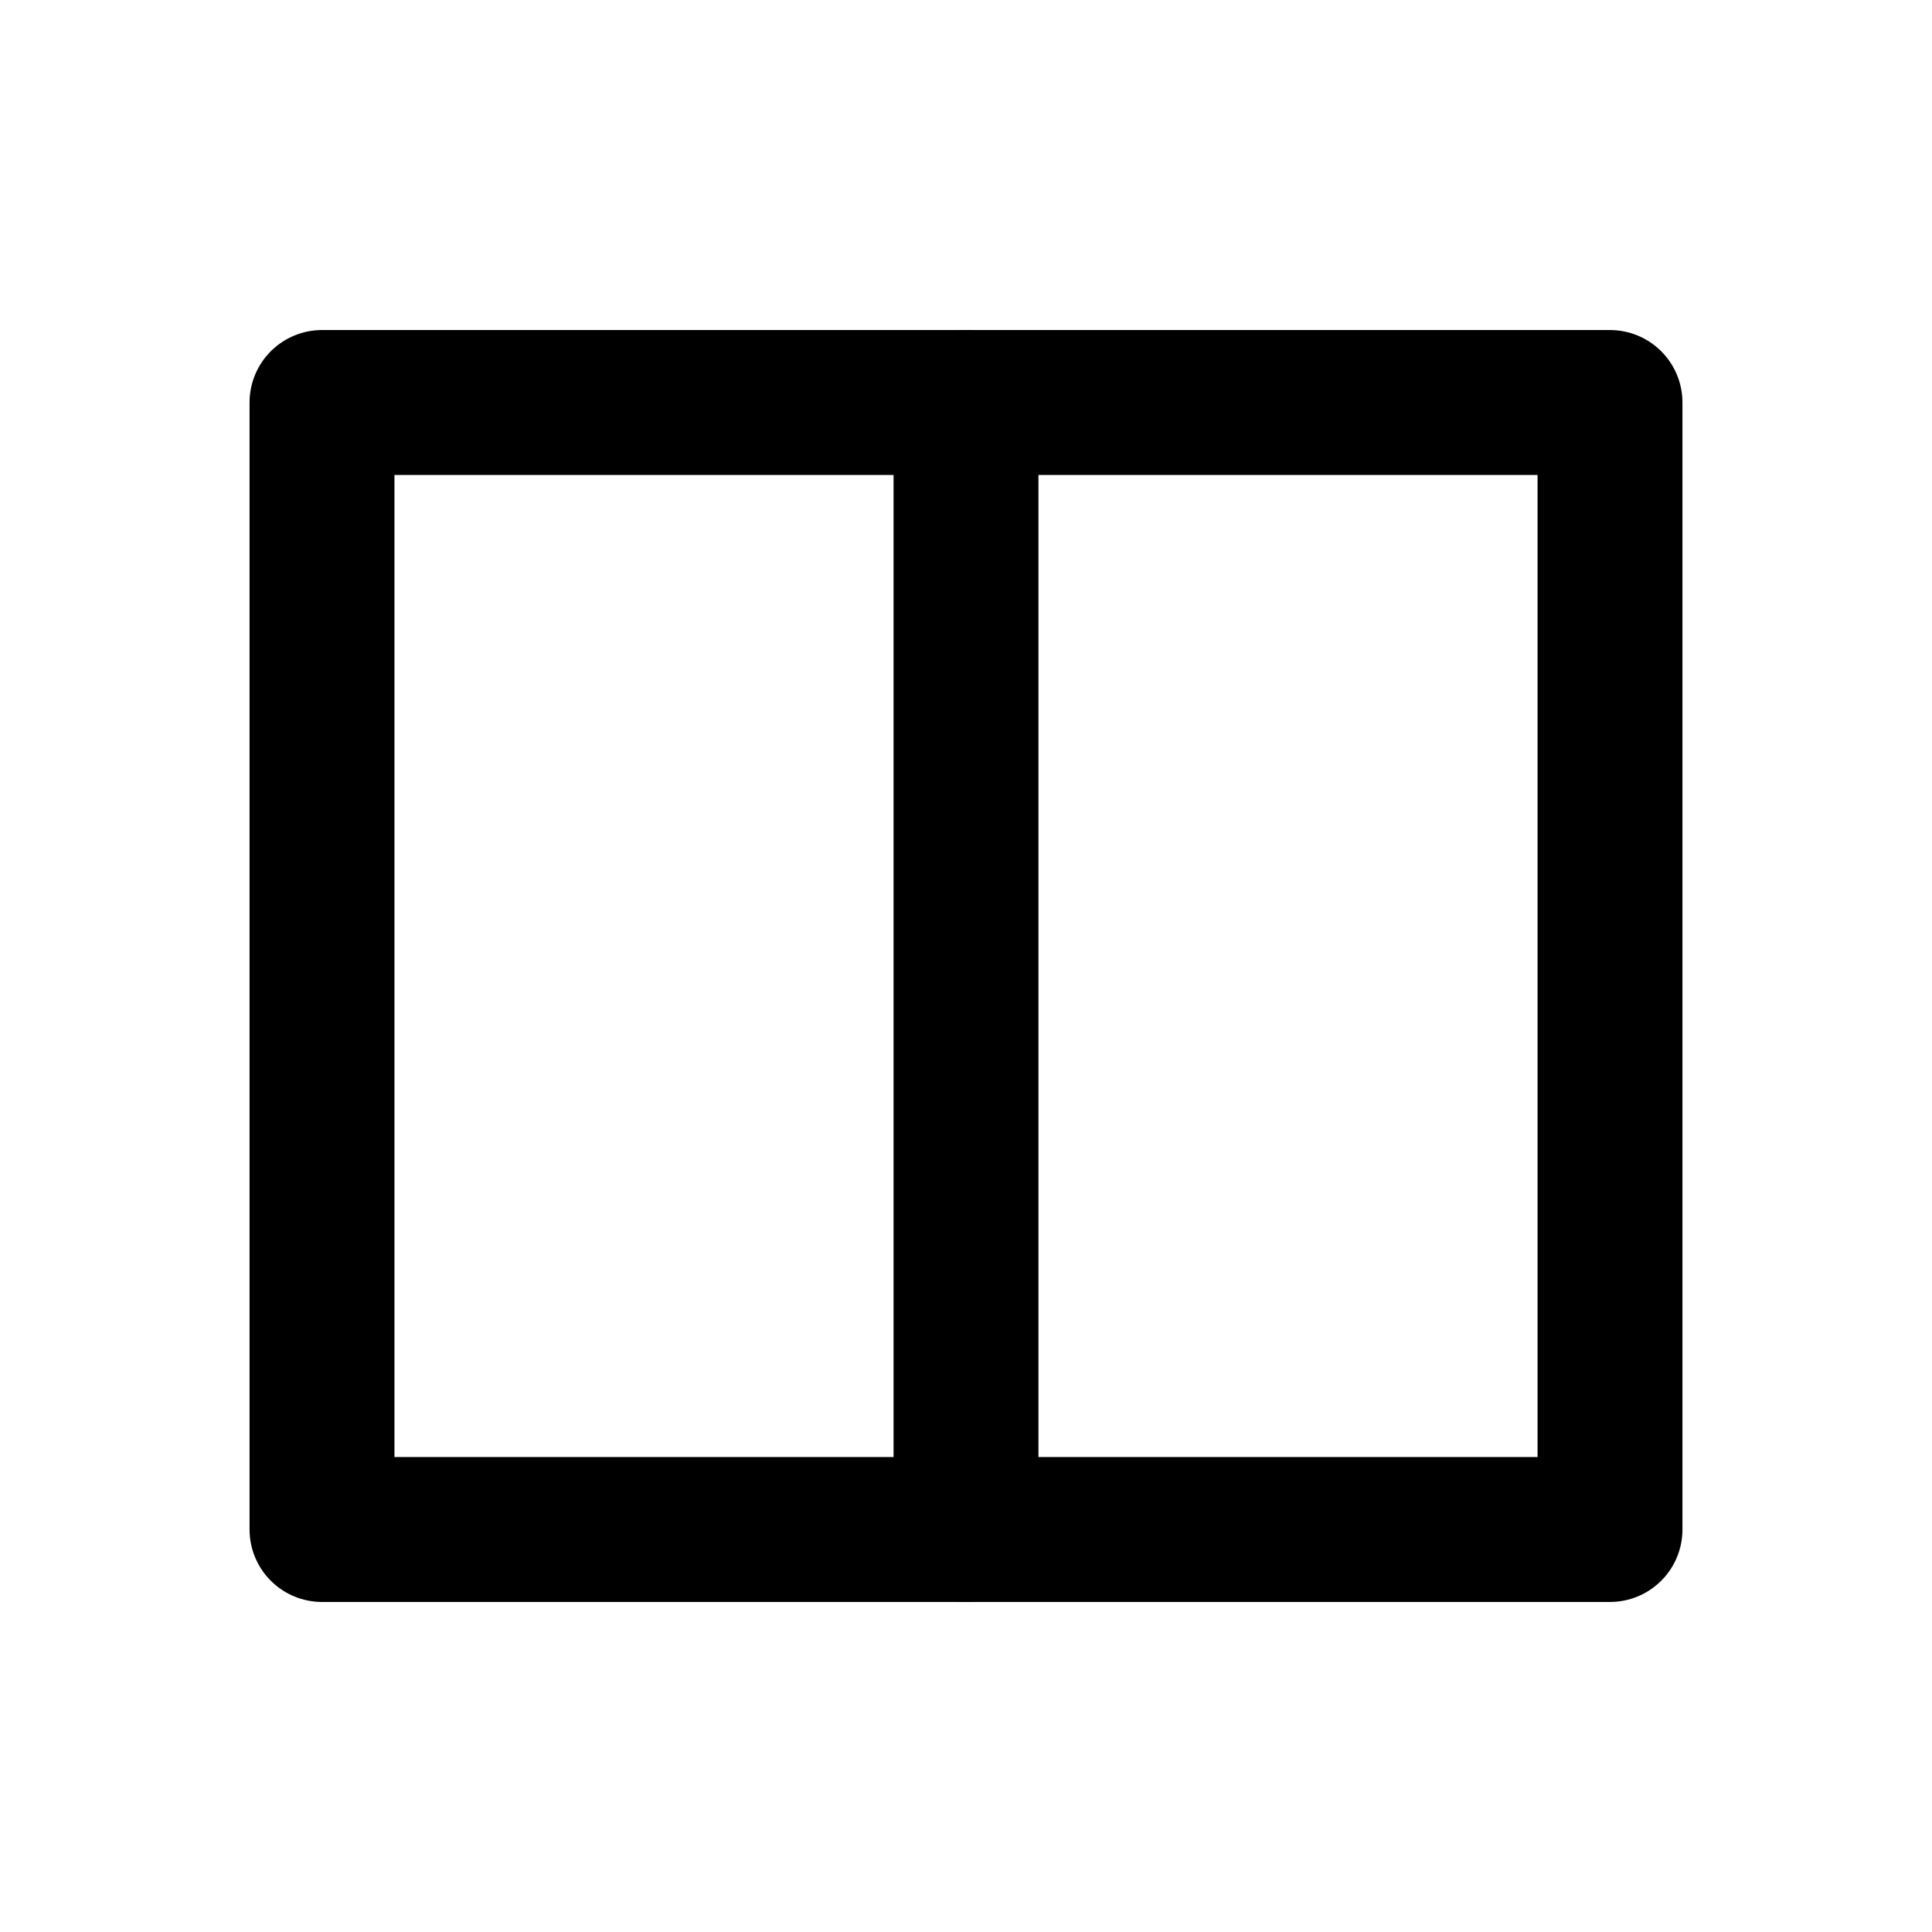
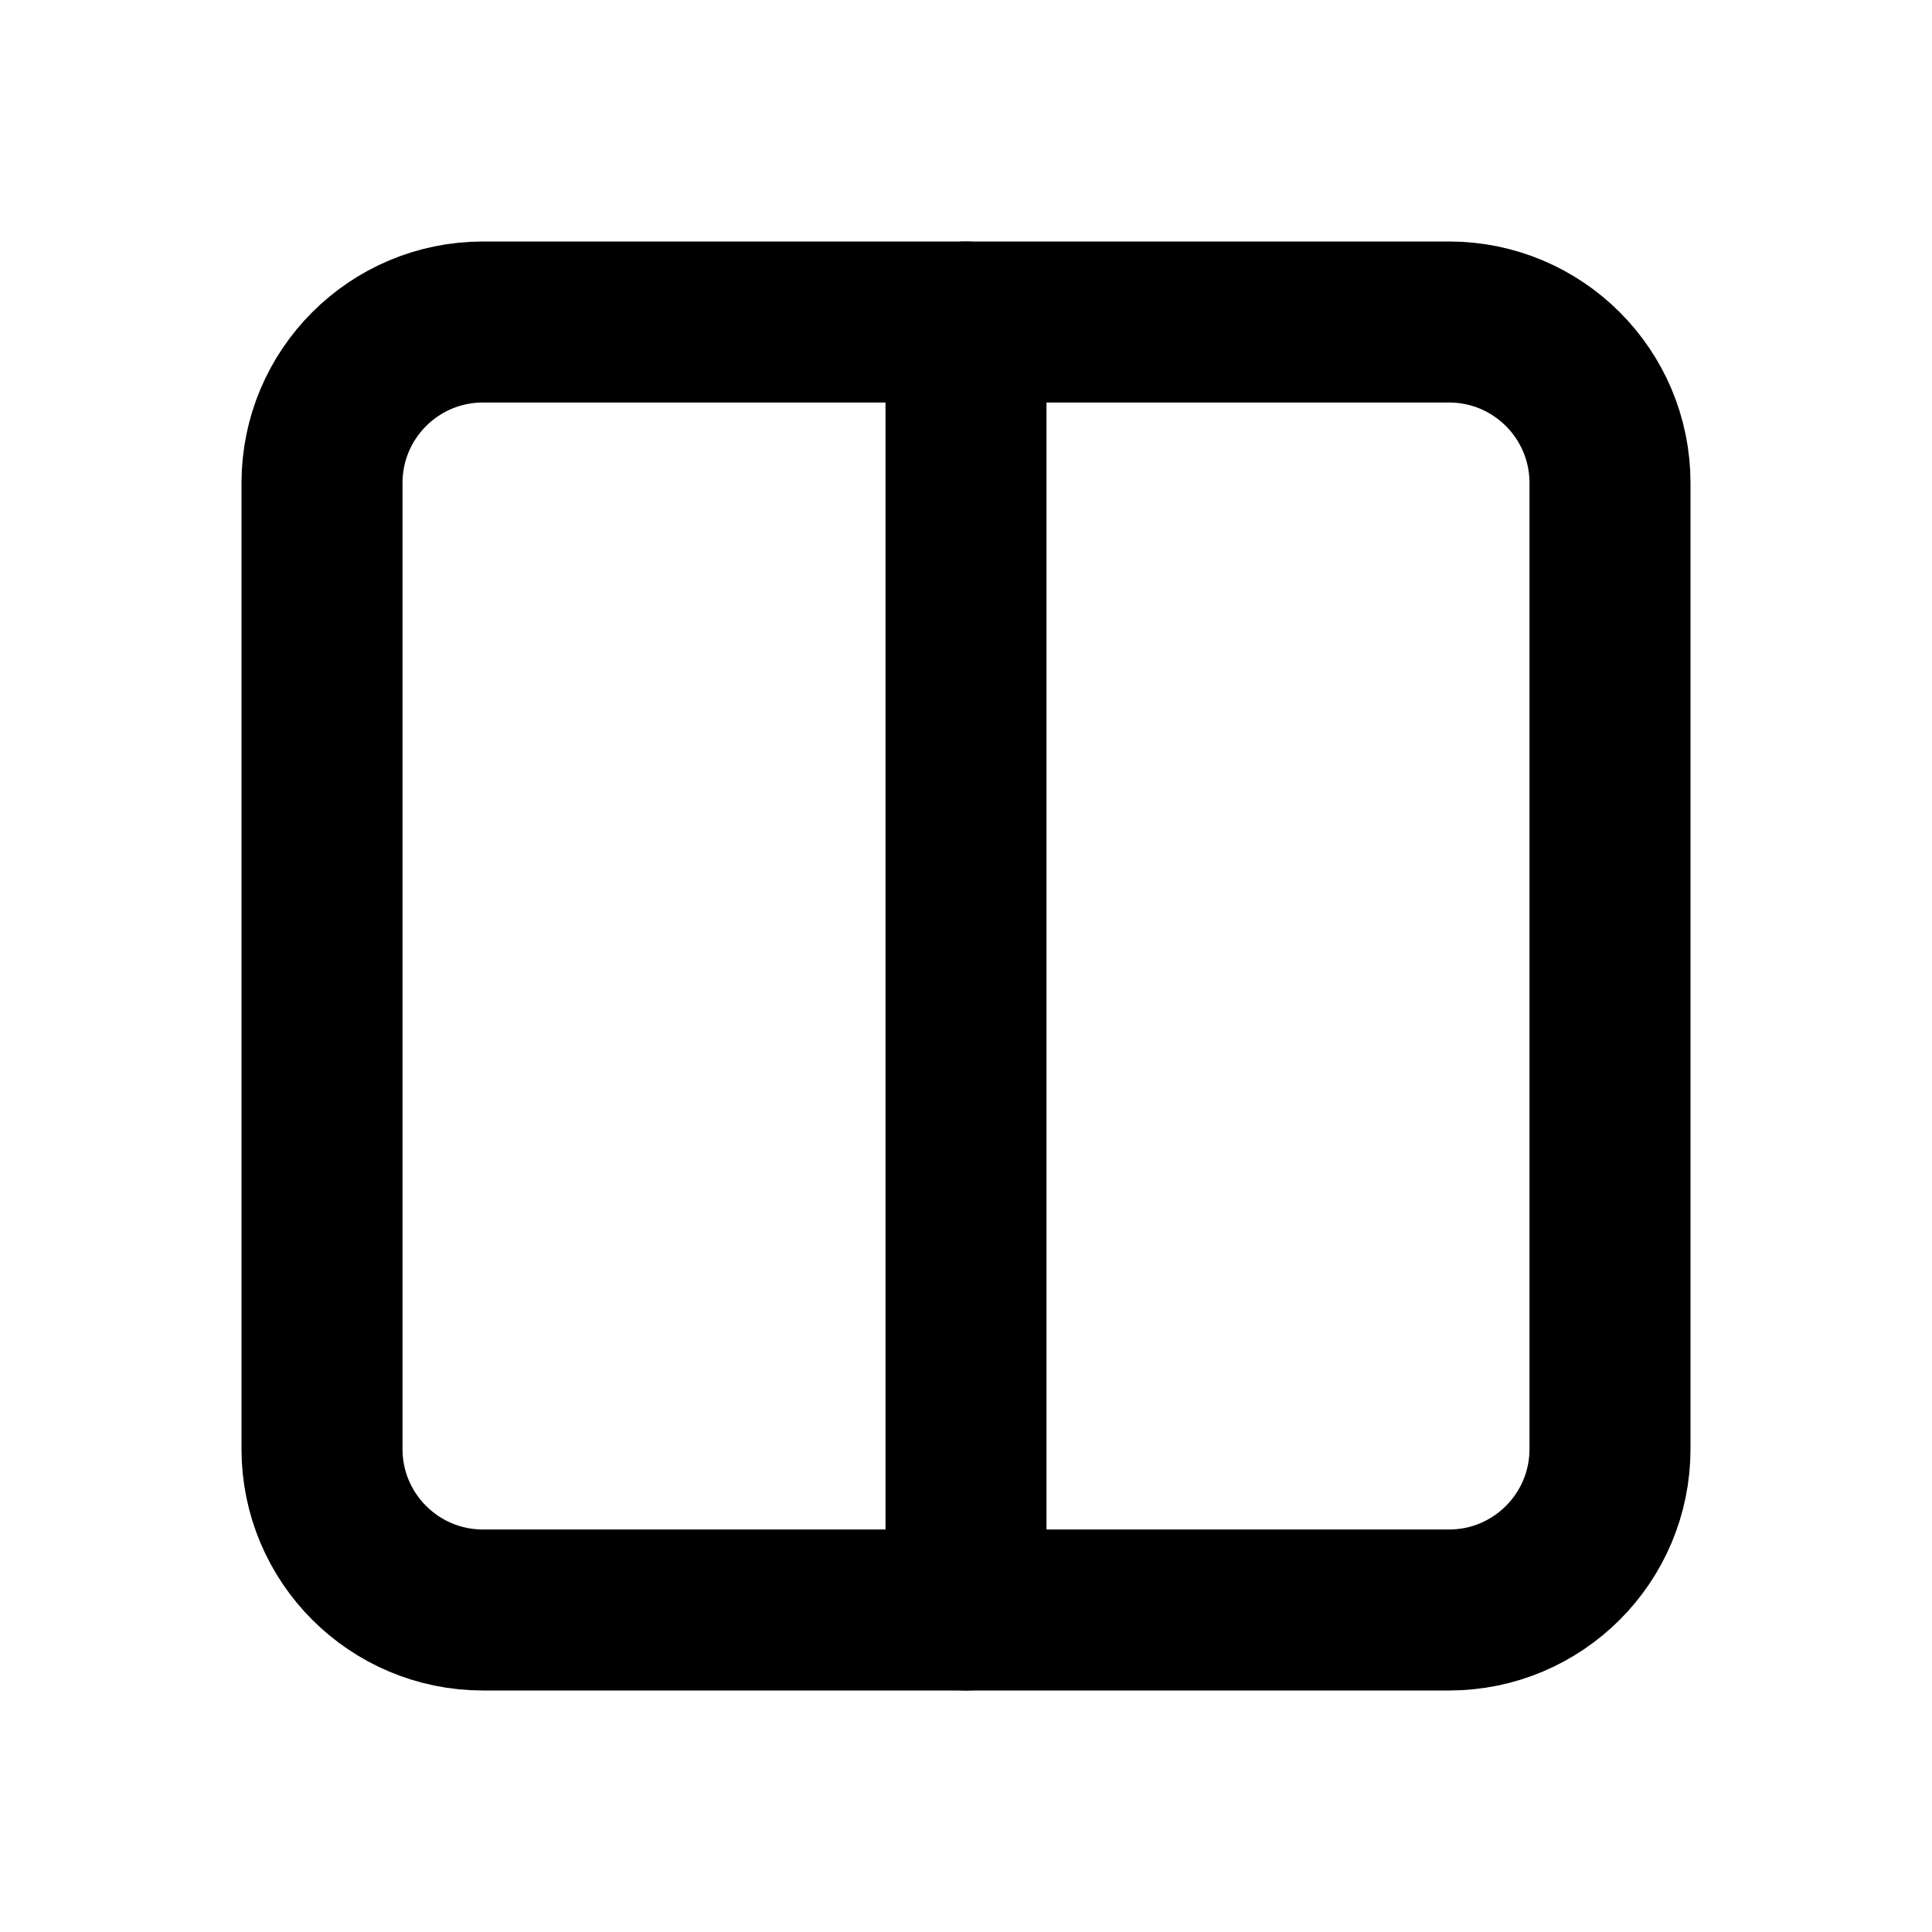
- <svg xmlns="http://www.w3.org/2000/svg" viewBox="0 0 24 24" fill="none" stroke="currentColor" stroke-width="1.8" stroke-linecap="round" stroke-linejoin="round">
-   <rect x="4" y="5" width="16" height="14" />
-   <path d="M12 5 V19" />
+ <svg xmlns="http://www.w3.org/2000/svg" width="24" height="24" viewBox="0 0 24 24" fill="none" stroke="currentColor" stroke-width="2" stroke-linecap="round" stroke-linejoin="round">
+   <path stroke="none" d="M0 0h24v24H0z" fill="none" />
+   <path d="M4 6a2 2 0 0 1 2 -2h12a2 2 0 0 1 2 2v12a2 2 0 0 1 -2 2h-12a2 2 0 0 1 -2 -2l0 -12" />
+   <path d="M12 4l0 16" />
</svg>
